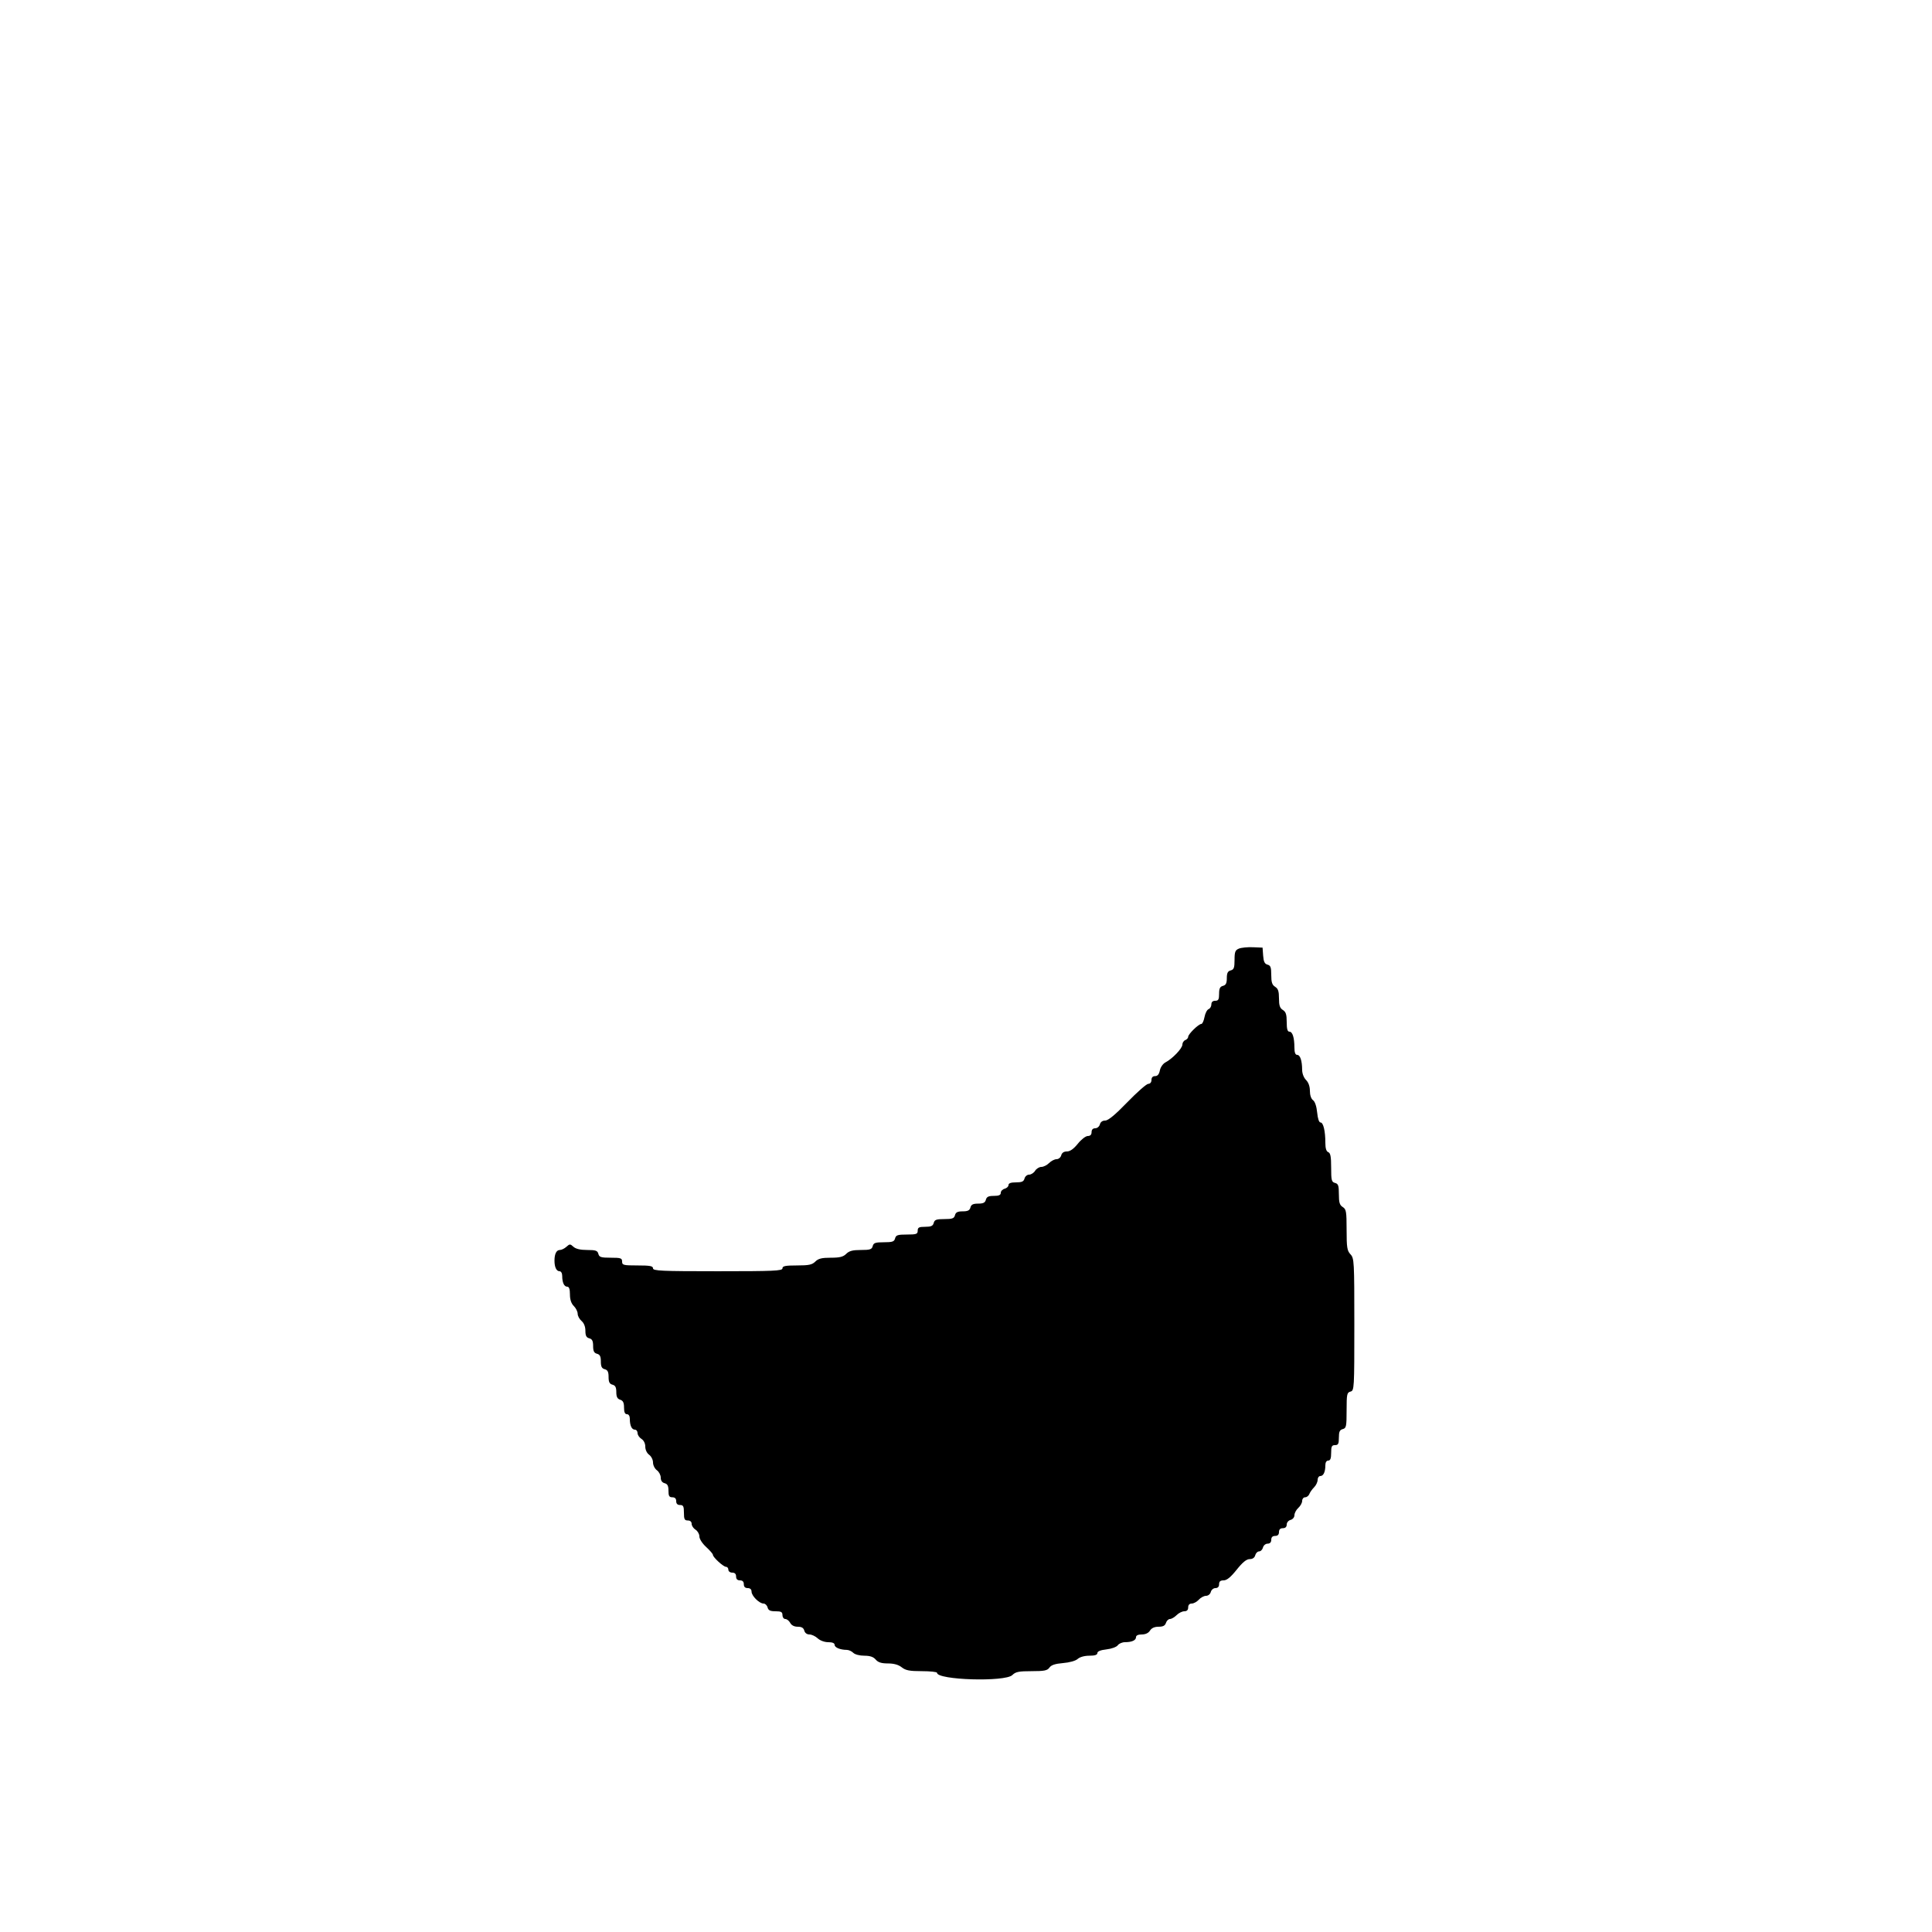
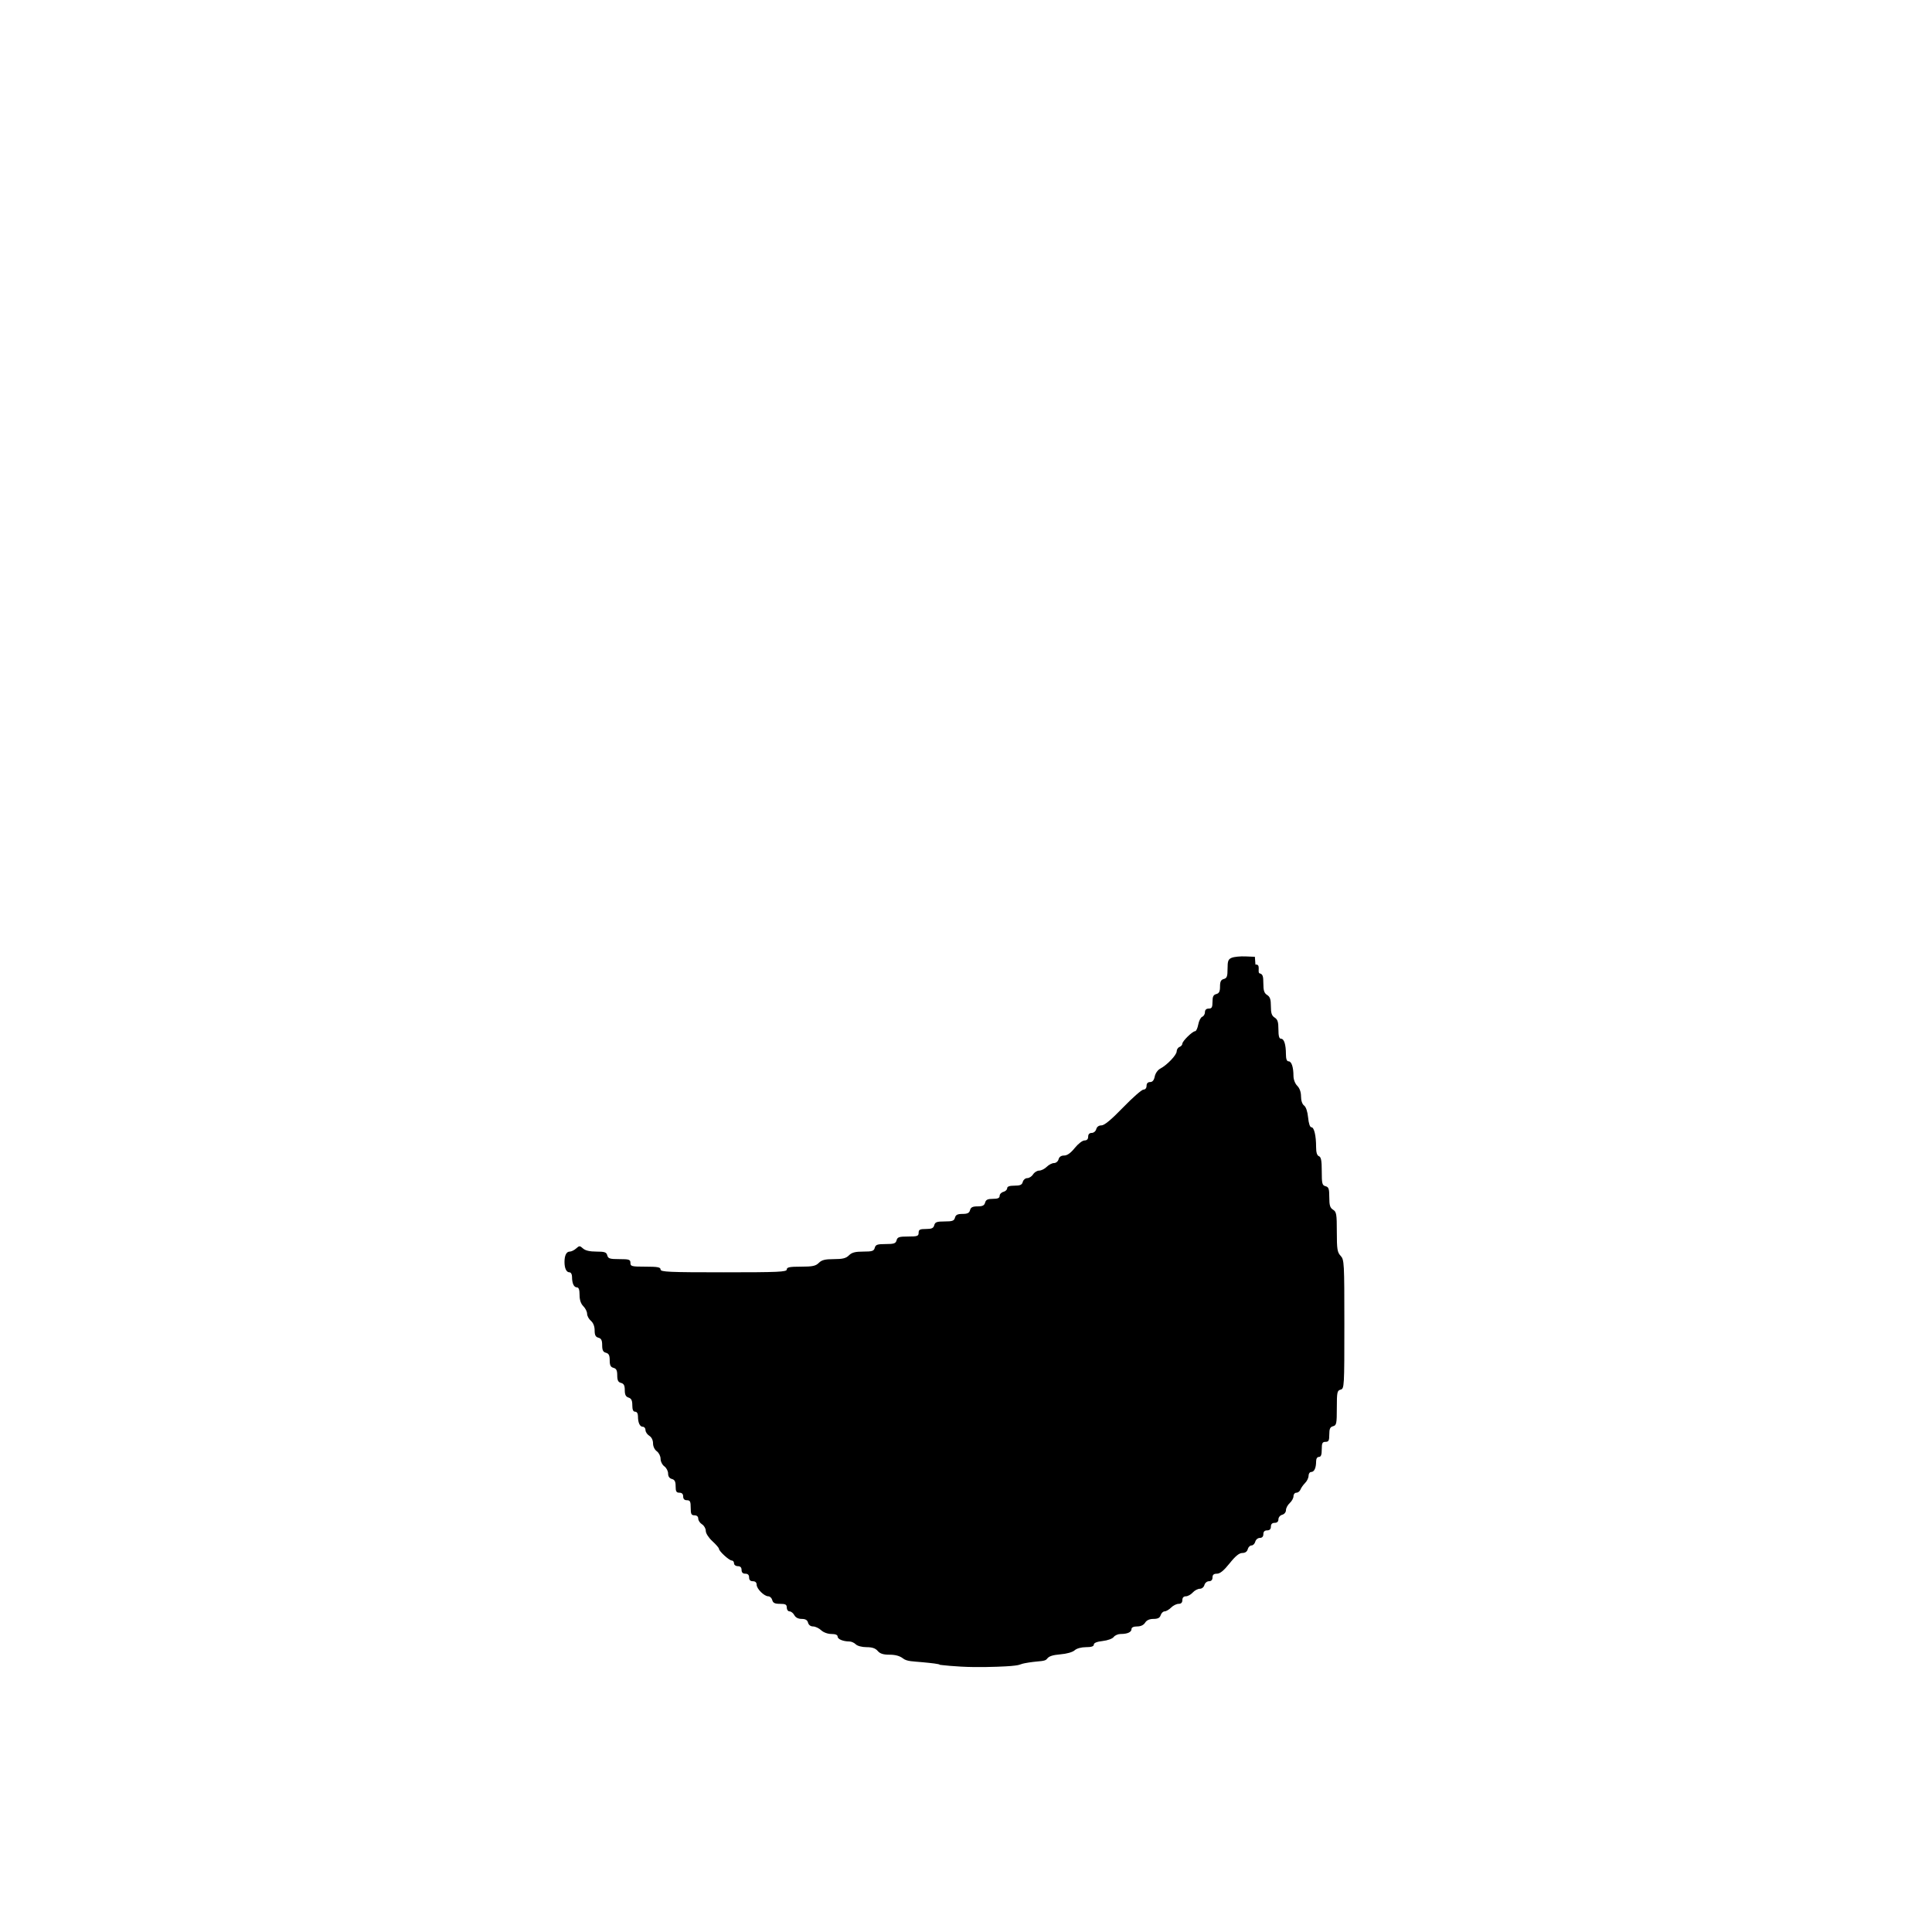
<svg xmlns="http://www.w3.org/2000/svg" viewBox="0 0 400 400">
  <g fillRule="evenodd">
-     <path fill="current" d="m256.5 196.4c-0.761 0.314-0.9 0.675-0.9 2.337 0 1.63-0.137 2.002-0.8 2.176-0.606 0.159-0.8 0.546-0.8 1.6s-0.194 1.441-0.8 1.6c-0.613 0.16-0.8 0.546-0.8 1.647 0 1.17-0.148 1.437-0.8 1.437-0.518 0-0.8 0.267-0.8 0.757 0 0.417-0.26 0.857-0.578 0.979s-0.698 0.861-0.844 1.643c-0.147 0.782-0.443 1.421-0.658 1.421-0.56 0-2.72 2.109-2.72 2.656 0 0.252-0.27 0.562-0.6 0.689-0.33 0.126-0.602 0.551-0.604 0.942-5e-3 0.774-2.042 2.908-3.51 3.677-0.51 0.267-1.019 1.001-1.15 1.658-0.161 0.801-0.476 1.178-0.986 1.178-0.483 0-0.75 0.284-0.75 0.8 0 0.475-0.267 0.8-0.656 0.8-0.36 0-2.311 1.71-4.334 3.8-2.509 2.592-3.965 3.8-4.582 3.8-0.566 0-0.981 0.298-1.112 0.8-0.116 0.443-0.546 0.8-0.963 0.8-0.486 0-0.753 0.283-0.753 0.8 0 0.527-0.267 0.8-0.781 0.8-0.431 0-1.359 0.718-2.067 1.6-0.863 1.074-1.605 1.6-2.256 1.6-0.634 0-1.043 0.277-1.18 0.8-0.116 0.443-0.546 0.8-0.963 0.8-0.414 0-1.113 0.36-1.553 0.8s-1.158 0.8-1.597 0.8c-0.438 0-1.021 0.36-1.296 0.8s-0.833 0.8-1.241 0.8c-0.407 0-0.835 0.36-0.95 0.8-0.164 0.627-0.546 0.8-1.763 0.8-1.056 0-1.553 0.177-1.553 0.553 0 0.305-0.36 0.648-0.8 0.763s-0.8 0.496-0.8 0.847c0 0.465-0.389 0.637-1.437 0.637-1.101 0-1.487 0.187-1.647 0.8-0.159 0.606-0.546 0.8-1.6 0.8s-1.441 0.194-1.6 0.8-0.546 0.8-1.6 0.8-1.441 0.194-1.6 0.8c-0.174 0.665-0.546 0.8-2.2 0.8s-2.026 0.135-2.2 0.8c-0.164 0.627-0.546 0.8-1.763 0.8-1.286 0-1.553 0.137-1.553 0.8 0 0.705-0.267 0.8-2.237 0.8-1.901 0-2.269 0.12-2.447 0.8-0.176 0.672-0.546 0.8-2.316 0.8s-2.14 0.128-2.316 0.8c-0.178 0.68-0.546 0.8-2.447 0.8-1.704 0-2.428 0.191-3.037 0.8-0.622 0.622-1.333 0.8-3.2 0.8s-2.578 0.178-3.2 0.8c-0.658 0.658-1.333 0.8-3.8 0.8-2.4 0-3 0.12-3 0.6 0 0.521-1.756 0.6-13.4 0.6s-13.4-0.079-13.4-0.6c0-0.483-0.622-0.6-3.2-0.6-2.933 0-3.2-0.067-3.2-0.8 0-0.709-0.267-0.8-2.353-0.8-2.017 0-2.384-0.114-2.563-0.8-0.176-0.672-0.546-0.8-2.315-0.8-1.398 0-2.352-0.222-2.838-0.662-0.68-0.616-0.782-0.616-1.462 0-0.403 0.364-1.014 0.662-1.358 0.662-0.703 0-1.111 0.809-1.111 2.2 0 1.35 0.403 2.2 1.043 2.2 0.322 0 0.557 0.407 0.557 0.967 0 1.381 0.398 2.233 1.043 2.233 0.383 0 0.557 0.499 0.557 1.6 0 1.067 0.267 1.867 0.8 2.4 0.44 0.44 0.8 1.162 0.8 1.604s0.36 1.112 0.8 1.489c0.506 0.433 0.8 1.18 0.8 2.033 0 1.012 0.2 1.401 0.8 1.558 0.606 0.159 0.8 0.546 0.8 1.6s0.194 1.441 0.8 1.6 0.8 0.546 0.8 1.6 0.194 1.441 0.8 1.6 0.8 0.546 0.8 1.6 0.194 1.441 0.8 1.6c0.597 0.156 0.8 0.546 0.8 1.536 0 0.975 0.212 1.393 0.8 1.58 0.595 0.189 0.8 0.605 0.8 1.627 0 0.954 0.183 1.373 0.6 1.373 0.368 0 0.6 0.374 0.6 0.967 0 1.381 0.398 2.233 1.043 2.233 0.306 0 0.557 0.317 0.557 0.704s0.36 0.928 0.8 1.203c0.487 0.304 0.8 0.933 0.8 1.608 0 0.65 0.331 1.347 0.8 1.685 0.441 0.318 0.8 1.035 0.8 1.6s0.359 1.282 0.8 1.6c0.44 0.317 0.8 1.004 0.8 1.526 0 0.612 0.284 1.023 0.8 1.158 0.601 0.157 0.8 0.546 0.8 1.563 0 1.086 0.158 1.353 0.8 1.353 0.533 0 0.8 0.267 0.8 0.8s0.267 0.8 0.8 0.8c0.667 0 0.8 0.267 0.8 1.6s0.133 1.6 0.8 1.6c0.497 0 0.8 0.267 0.8 0.704 0 0.387 0.36 0.928 0.8 1.203s0.8 0.905 0.8 1.399c0 0.517 0.596 1.447 1.4 2.184 0.77 0.707 1.4 1.437 1.4 1.623 0 0.504 2.171 2.487 2.722 2.487 0.263 0 0.478 0.27 0.478 0.6 0 0.333 0.356 0.6 0.8 0.6 0.533 0 0.8 0.267 0.8 0.8s0.267 0.8 0.8 0.8 0.8 0.267 0.8 0.8 0.267 0.8 0.8 0.8c0.508 0 0.8 0.267 0.8 0.73 0 0.877 1.599 2.47 2.479 2.47 0.345 0 0.722 0.36 0.837 0.8 0.16 0.613 0.546 0.8 1.647 0.8 1.17 0 1.437 0.148 1.437 0.8 0 0.44 0.264 0.8 0.586 0.8s0.779 0.36 1.014 0.8c0.274 0.513 0.838 0.8 1.567 0.8 0.803 0 1.201 0.236 1.349 0.8 0.127 0.485 0.546 0.8 1.063 0.8 0.47 0 1.241 0.36 1.713 0.8 0.5 0.466 1.412 0.8 2.183 0.8 0.862 0 1.325 0.194 1.325 0.553 0 0.554 1.159 1.031 2.529 1.042 0.4 3e-3 0.998 0.275 1.328 0.605 0.343 0.343 1.32 0.6 2.283 0.6 1.187 0 1.884 0.235 2.367 0.8 0.501 0.585 1.18 0.8 2.526 0.8 1.235 0 2.175 0.263 2.858 0.8 0.821 0.646 1.623 0.8 4.163 0.8 1.73 0 3.146 0.151 3.146 0.336 0 1.513 14.131 1.933 15.6 0.464 0.666-0.666 1.333-0.8 3.977-0.8 2.642 0 3.266-0.125 3.7-0.743 0.372-0.528 1.186-0.798 2.817-0.933 1.349-0.111 2.597-0.464 3.031-0.856 0.441-0.399 1.41-0.668 2.406-0.668 1.147 0 1.669-0.172 1.669-0.548 0-0.356 0.657-0.622 1.876-0.759 1.051-0.119 2.081-0.493 2.344-0.852 0.257-0.353 0.929-0.641 1.491-0.641 1.434 0 2.289-0.389 2.289-1.043 0-0.352 0.44-0.557 1.197-0.557 0.763 0 1.377-0.29 1.696-0.8 0.33-0.529 0.933-0.8 1.776-0.8 0.926 0 1.347-0.22 1.531-0.8 0.14-0.44 0.512-0.8 0.827-0.8s0.933-0.36 1.373-0.8 1.16-0.8 1.6-0.8c0.533 0 0.8-0.267 0.8-0.8 0-0.511 0.267-0.8 0.738-0.8 0.406 0 1.064-0.36 1.462-0.8s1.073-0.8 1.499-0.8c0.439 0 0.867-0.347 0.985-0.8 0.116-0.443 0.546-0.8 0.963-0.8 0.486 0 0.753-0.283 0.753-0.8 0-0.573 0.267-0.8 0.94-0.8 0.66 0 1.463-0.655 2.696-2.2 1.234-1.547 2.035-2.2 2.697-2.2 0.605 0 1.017-0.286 1.151-0.8 0.115-0.44 0.475-0.8 0.8-0.8s0.685-0.36 0.8-0.8c0.116-0.443 0.546-0.8 0.963-0.8 0.486 0 0.753-0.283 0.753-0.8 0-0.533 0.267-0.8 0.8-0.8s0.8-0.267 0.8-0.8 0.267-0.8 0.8-0.8c0.517 0 0.8-0.267 0.8-0.753 0-0.417 0.357-0.847 0.8-0.963 0.453-0.118 0.8-0.546 0.8-0.985 0-0.426 0.36-1.101 0.8-1.499s0.8-1.056 0.8-1.462 0.276-0.738 0.613-0.738c0.336 0 0.728-0.301 0.869-0.669 0.141-0.369 0.586-0.999 0.987-1.4 0.402-0.402 0.731-1.091 0.731-1.531s0.251-0.8 0.557-0.8c0.645 0 1.043-0.852 1.043-2.233 0-0.593 0.232-0.967 0.6-0.967 0.433 0 0.6-0.444 0.6-1.6 0-1.333 0.133-1.6 0.8-1.6 0.663 0 0.8-0.267 0.8-1.553 0-1.217 0.173-1.599 0.8-1.763 0.727-0.19 0.8-0.546 0.8-3.884s0.073-3.694 0.8-3.884c0.78-0.204 0.8-0.546 0.8-13.887 0-13.125-0.032-13.713-0.8-14.537-0.695-0.746-0.8-1.411-0.8-5.072 0-3.78-0.082-4.265-0.8-4.713-0.638-0.398-0.8-0.933-0.8-2.641 0-1.804-0.126-2.174-0.8-2.35-0.709-0.186-0.8-0.546-0.8-3.175 0-2.268-0.141-3.02-0.6-3.196-0.404-0.155-0.6-0.789-0.6-1.938 0-2.439-0.42-4.207-0.999-4.207-0.309 0-0.575-0.788-0.698-2.067-0.121-1.263-0.452-2.253-0.851-2.544-0.396-0.29-0.652-1.049-0.652-1.933 0-0.923-0.293-1.749-0.8-2.256-0.468-0.468-0.802-1.339-0.805-2.1-8e-3 -1.9-0.411-3.1-1.042-3.1-0.371 0-0.555-0.492-0.558-1.5-8e-3 -2.089-0.39-3.3-1.042-3.3-0.397 0-0.553-0.563-0.553-1.997 0-1.563-0.174-2.105-0.8-2.496-0.618-0.386-0.8-0.933-0.8-2.4s-0.182-2.014-0.8-2.4c-0.621-0.388-0.8-0.933-0.8-2.441 0-1.587-0.142-1.978-0.779-2.145-0.586-0.153-0.809-0.614-0.9-1.862l-0.121-1.659-2-0.084c-1.1-0.046-2.405 0.083-2.9 0.287" />
+     <path fill="current" d="m255.03 198.29c-0.742 0.306-0.877 0.658-0.877 2.279 0 1.589-0.134 1.952-0.78 2.122-0.591 0.155-0.78 0.532-0.78 1.56s-0.189 1.405-0.78 1.56c-0.598 0.156-0.78 0.532-0.78 1.606 0 1.141-0.144 1.401-0.78 1.401-0.505 0-0.78 0.26-0.78 0.738 0 0.407-0.254 0.836-0.564 0.955s-0.681 0.839-0.823 1.602c-0.143 0.762-0.432 1.385-0.642 1.385-0.546 0-2.652 2.056-2.652 2.59 0 0.246-0.263 0.548-0.585 0.672-0.322 0.123-0.587 0.537-0.589 0.918-5e-3 0.755-1.991 2.835-3.422 3.585-0.497 0.26-0.994 0.976-1.121 1.617-0.157 0.781-0.464 1.149-0.961 1.149-0.471 0-0.731 0.277-0.731 0.78 0 0.463-0.26 0.78-0.64 0.78-0.351 0-2.253 1.667-4.226 3.705-2.446 2.527-3.866 3.705-4.467 3.705-0.552 0-0.956 0.291-1.084 0.78-0.113 0.432-0.532 0.78-0.939 0.78-0.474 0-0.734 0.276-0.734 0.78 0 0.514-0.26 0.78-0.761 0.78-0.42 0-1.325 0.7-2.015 1.56-0.841 1.047-1.565 1.56-2.2 1.56-0.618 0-1.017 0.27-1.151 0.78-0.113 0.432-0.532 0.78-0.939 0.78-0.404 0-1.085 0.351-1.514 0.78s-1.129 0.78-1.557 0.78c-0.427 0-0.995 0.351-1.264 0.78-0.268 0.429-0.812 0.78-1.21 0.78-0.397 0-0.814 0.351-0.926 0.78-0.16 0.611-0.532 0.78-1.719 0.78-1.03 0-1.514 0.173-1.514 0.539 0 0.297-0.351 0.632-0.78 0.744-0.429 0.112-0.78 0.484-0.78 0.826 0 0.453-0.379 0.621-1.401 0.621-1.073 0-1.45 0.182-1.606 0.78-0.155 0.591-0.532 0.78-1.56 0.78s-1.405 0.189-1.56 0.78c-0.155 0.591-0.532 0.78-1.56 0.78s-1.405 0.189-1.56 0.78c-0.17 0.648-0.532 0.78-2.145 0.78s-1.975 0.132-2.145 0.78c-0.16 0.611-0.532 0.78-1.719 0.78-1.254 0-1.514 0.134-1.514 0.78 0 0.687-0.26 0.78-2.181 0.78-1.853 0-2.212 0.117-2.386 0.78-0.172 0.655-0.532 0.78-2.258 0.78s-2.087 0.125-2.258 0.78c-0.174 0.663-0.532 0.78-2.386 0.78-1.661 0-2.367 0.186-2.961 0.78-0.606 0.606-1.3 0.78-3.12 0.78-1.82 0-2.514 0.174-3.12 0.78-0.642 0.642-1.3 0.78-3.705 0.78-2.34 0-2.925 0.117-2.925 0.585 0 0.508-1.712 0.585-13.065 0.585s-13.065-0.077-13.065-0.585c0-0.471-0.606-0.585-3.12-0.585-2.86 0-3.12-0.065-3.12-0.78 0-0.691-0.26-0.78-2.294-0.78-1.967 0-2.324-0.111-2.499-0.78-0.172-0.655-0.532-0.78-2.257-0.78-1.363 0-2.293-0.216-2.767-0.645-0.663-0.601-0.762-0.601-1.425 0-0.393 0.355-0.989 0.645-1.324 0.645-0.685 0-1.083 0.789-1.083 2.145 0 1.316 0.393 2.145 1.017 2.145 0.314 0 0.543 0.397 0.543 0.943 0 1.347 0.388 2.177 1.017 2.177 0.373 0 0.543 0.487 0.543 1.56 0 1.04 0.26 1.82 0.78 2.34 0.429 0.429 0.78 1.133 0.78 1.564s0.351 1.084 0.78 1.452c0.493 0.422 0.78 1.151 0.78 1.982 0 0.987 0.195 1.366 0.78 1.519 0.591 0.155 0.78 0.532 0.78 1.56s0.189 1.405 0.78 1.56c0.591 0.155 0.78 0.532 0.78 1.56s0.189 1.405 0.78 1.56c0.591 0.155 0.78 0.532 0.78 1.56s0.189 1.405 0.78 1.56c0.582 0.152 0.78 0.532 0.78 1.498 0 0.951 0.207 1.358 0.78 1.54 0.58 0.184 0.78 0.59 0.78 1.586 0 0.93 0.178 1.339 0.585 1.339 0.359 0 0.585 0.365 0.585 0.943 0 1.347 0.388 2.177 1.017 2.177 0.298 0 0.543 0.309 0.543 0.686 0 0.377 0.351 0.905 0.78 1.173 0.475 0.296 0.78 0.91 0.78 1.568 0 0.634 0.323 1.313 0.78 1.643 0.43 0.31 0.78 1.009 0.78 1.56 0 0.551 0.35 1.25 0.78 1.56 0.429 0.309 0.78 0.979 0.78 1.488 0 0.597 0.277 0.997 0.78 1.129 0.586 0.153 0.78 0.532 0.78 1.524 0 1.059 0.154 1.319 0.78 1.319 0.52 0 0.78 0.26 0.78 0.78 0 0.52 0.26 0.78 0.78 0.78 0.65 0 0.78 0.26 0.78 1.56 0 1.3 0.13 1.56 0.78 1.56 0.485 0 0.78 0.26 0.78 0.686 0 0.377 0.351 0.905 0.78 1.173 0.429 0.268 0.78 0.882 0.78 1.364 0 0.504 0.581 1.411 1.365 2.129 0.751 0.689 1.365 1.401 1.365 1.582 0 0.491 2.117 2.425 2.654 2.425 0.256 0 0.466 0.263 0.466 0.585 0 0.325 0.347 0.585 0.78 0.585 0.52 0 0.78 0.26 0.78 0.78 0 0.52 0.26 0.78 0.78 0.78 0.52 0 0.78 0.26 0.78 0.78 0 0.52 0.26 0.78 0.78 0.78 0.495 0 0.78 0.26 0.78 0.712 0 0.855 1.559 2.408 2.417 2.408 0.336 0 0.704 0.351 0.816 0.78 0.156 0.598 0.532 0.78 1.606 0.78 1.141 0 1.401 0.144 1.401 0.78 0 0.429 0.257 0.78 0.571 0.78s0.76 0.351 0.989 0.78c0.267 0.5 0.817 0.78 1.528 0.78 0.783 0 1.171 0.23 1.315 0.78 0.124 0.473 0.532 0.78 1.036 0.78 0.458 0 1.21 0.351 1.67 0.78 0.487 0.454 1.377 0.78 2.128 0.78 0.84 0 1.292 0.189 1.292 0.539 0 0.54 1.13 1.005 2.466 1.016 0.39 3e-3 0.973 0.268 1.295 0.59 0.334 0.334 1.287 0.585 2.226 0.585 1.157 0 1.837 0.229 2.308 0.78 0.488 0.57 1.151 0.78 2.463 0.78 1.204 0 2.121 0.256 2.787 0.78 0.8 0.63 2.108 0.594 4.059 0.78 1.679 0.16 3.546 0.351 3.546 0.531 0 0 3.197 0.426 7.169 0.467 3.284 0.034 6.633-0.133 7.562-0.218 2.6-0.238 1.183-0.333 3.73-0.726 2.284-0.353 3.332-0.176 3.755-0.778 0.363-0.515 1.156-0.778 2.747-0.91 1.315-0.108 2.532-0.452 2.955-0.835 0.43-0.389 1.375-0.651 2.346-0.651 1.118 0 1.627-0.168 1.627-0.534 0-0.347 0.641-0.606 1.829-0.74 1.025-0.116 2.029-0.481 2.285-0.831 0.251-0.344 0.906-0.625 1.454-0.625 1.398 0 2.232-0.379 2.232-1.017 0-0.343 0.429-0.543 1.167-0.543 0.744 0 1.343-0.283 1.654-0.78 0.322-0.516 0.91-0.78 1.732-0.78 0.903 0 1.313-0.214 1.493-0.78 0.137-0.429 0.499-0.78 0.806-0.78 0.307 0 0.91-0.351 1.339-0.78s1.131-0.78 1.56-0.78c0.52 0 0.78-0.26 0.78-0.78 0-0.498 0.26-0.78 0.72-0.78 0.396 0 1.037-0.351 1.425-0.78s1.046-0.78 1.462-0.78c0.428 0 0.845-0.338 0.96-0.78 0.113-0.432 0.532-0.78 0.939-0.78 0.474 0 0.734-0.276 0.734-0.78 0-0.559 0.26-0.78 0.916-0.78 0.643 0 1.426-0.639 2.629-2.145 1.203-1.508 1.984-2.145 2.63-2.145 0.59 0 0.992-0.279 1.122-0.78 0.112-0.429 0.463-0.78 0.78-0.78 0.317 0 0.668-0.351 0.78-0.78 0.113-0.432 0.532-0.78 0.939-0.78 0.474 0 0.734-0.276 0.734-0.78 0-0.52 0.26-0.78 0.78-0.78 0.52 0 0.78-0.26 0.78-0.78 0-0.52 0.26-0.78 0.78-0.78 0.504 0 0.78-0.26 0.78-0.734 0-0.407 0.348-0.826 0.78-0.939 0.442-0.115 0.78-0.532 0.78-0.96 0-0.415 0.351-1.073 0.78-1.462s0.78-1.03 0.78-1.425 0.269-0.72 0.598-0.72c0.328 0 0.71-0.293 0.847-0.652 0.137-0.36 0.571-0.974 0.962-1.365 0.392-0.392 0.713-1.064 0.713-1.493s0.245-0.78 0.543-0.78c0.629 0 1.017-0.831 1.017-2.177 0-0.578 0.226-0.943 0.585-0.943 0.422 0 0.585-0.433 0.585-1.56 0-1.3 0.13-1.56 0.78-1.56 0.646 0 0.78-0.26 0.78-1.514 0-1.187 0.169-1.559 0.78-1.719 0.709-0.185 0.78-0.532 0.78-3.787s0.071-3.602 0.78-3.787c0.76-0.199 0.78-0.532 0.78-13.54 0-12.797-0.031-13.37-0.78-14.174-0.678-0.727-0.78-1.376-0.78-4.945 0-3.686-0.08-4.158-0.78-4.595-0.622-0.388-0.78-0.91-0.78-2.575 0-1.759-0.123-2.12-0.78-2.291-0.691-0.181-0.78-0.532-0.78-3.096 0-2.211-0.137-2.945-0.585-3.116-0.394-0.151-0.585-0.769-0.585-1.89 0-2.378-0.409-4.102-0.974-4.102-0.301 0-0.561-0.768-0.681-2.015-0.118-1.231-0.441-2.197-0.83-2.48-0.386-0.283-0.636-1.023-0.636-1.885 0-0.9-0.286-1.705-0.78-2.2-0.456-0.456-0.782-1.306-0.785-2.047-8e-3 -1.853-0.401-3.022-1.016-3.022-0.362 0-0.541-0.48-0.544-1.462-8e-3 -2.037-0.38-3.217-1.016-3.217-0.387 0-0.539-0.549-0.539-1.947 0-1.524-0.17-2.052-0.78-2.434-0.603-0.376-0.78-0.91-0.78-2.34 0-1.43-0.177-1.964-0.78-2.34-0.605-0.378-0.78-0.91-0.78-2.38 0-1.547-0.138-1.929-0.76-2.091-0.571-0.149 0.331-1.98-0.877-1.815l-0.118-1.617-1.95-0.082c-1.073-0.045-2.345 0.081-2.828 0.28" />
  </g>
</svg>
